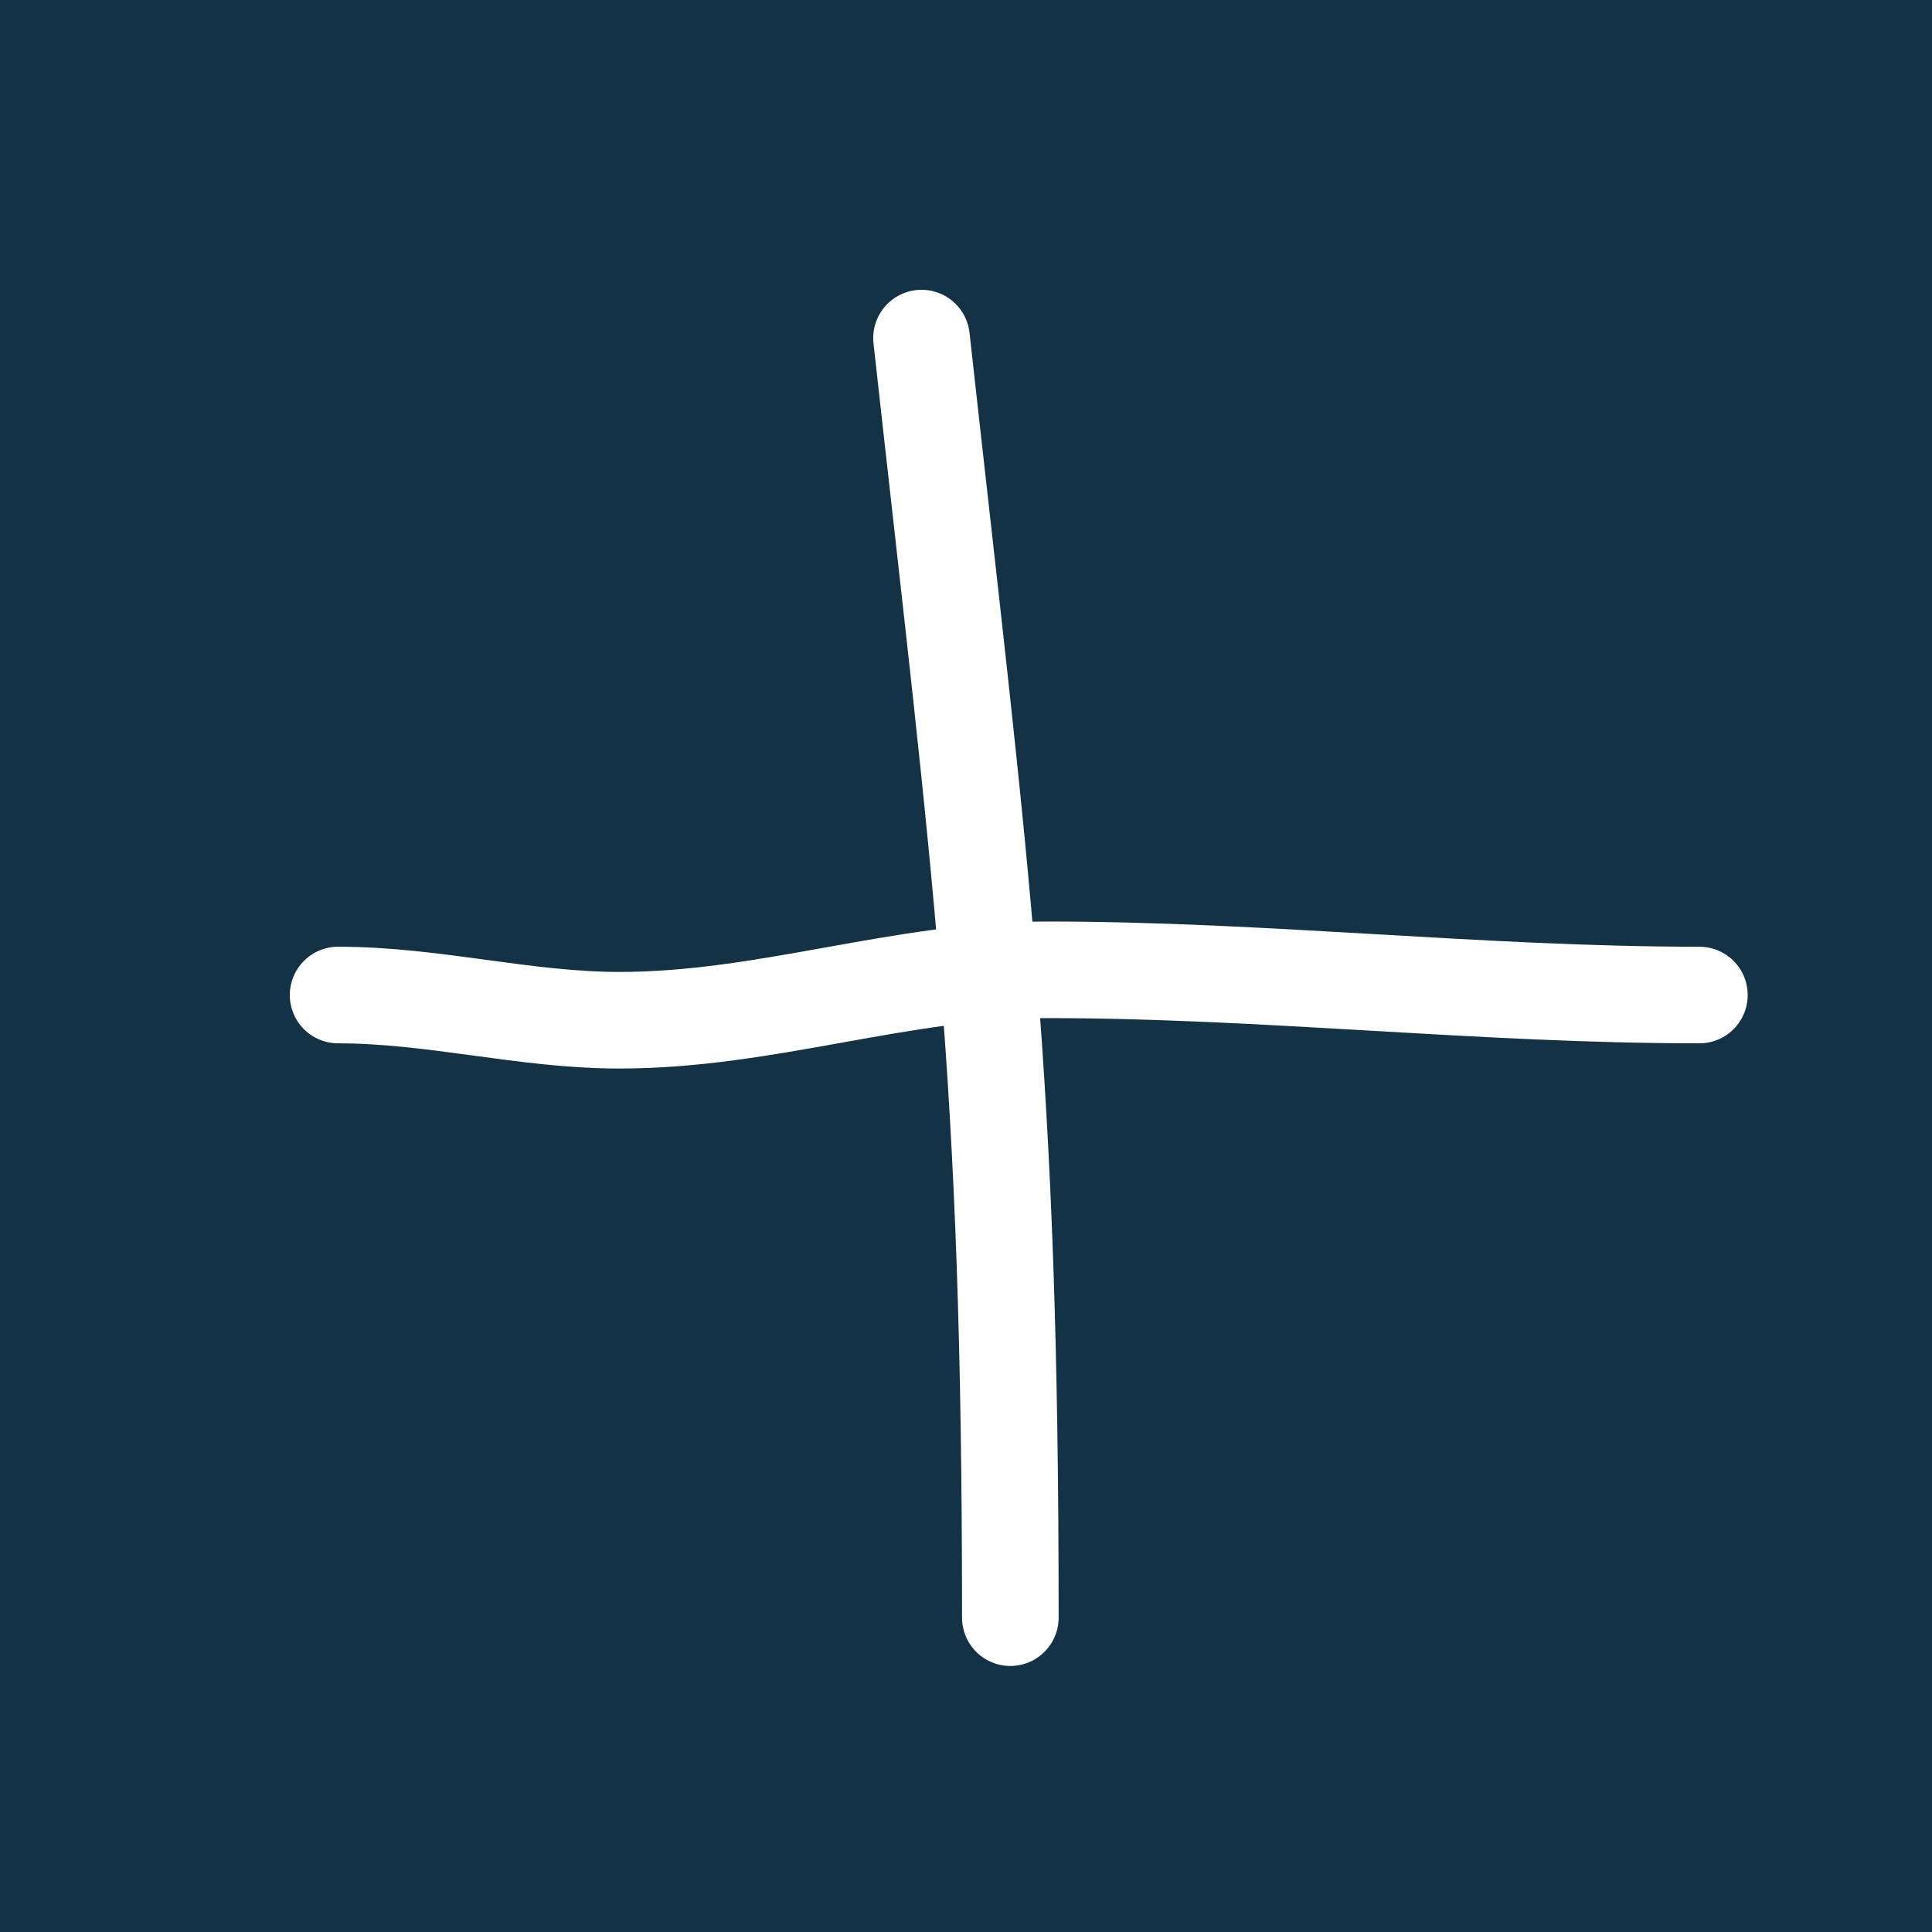
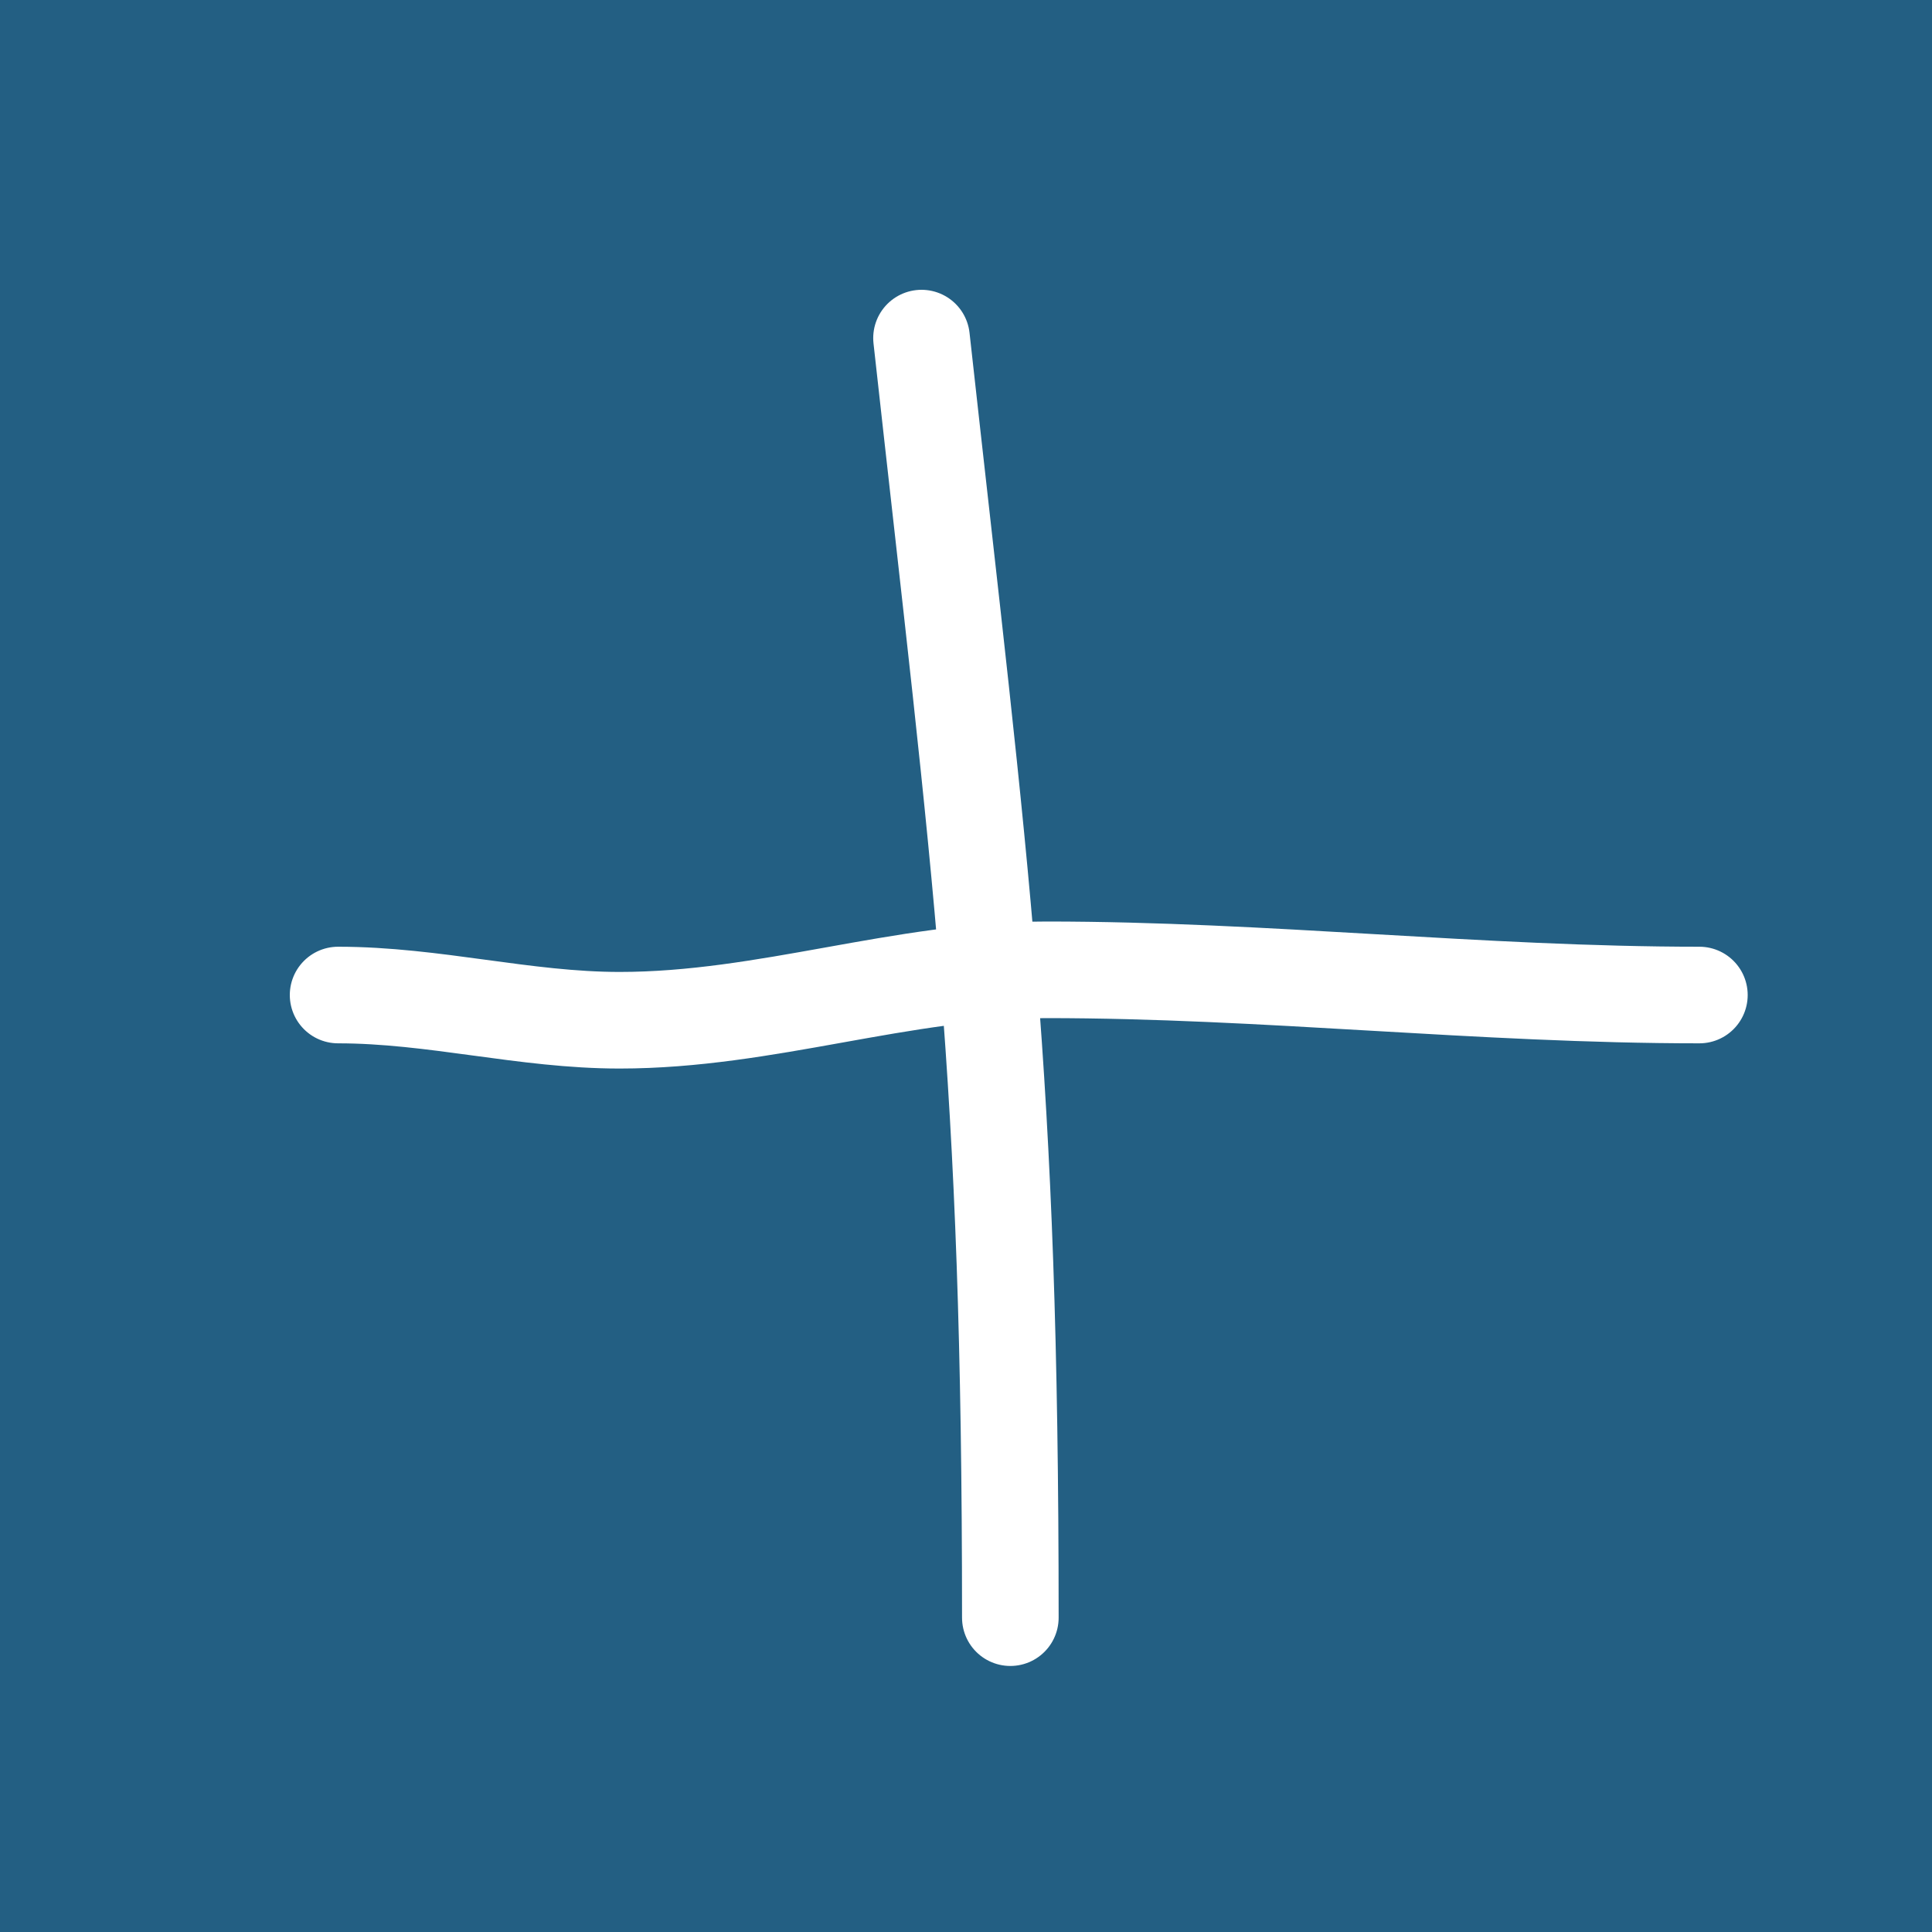
<svg xmlns="http://www.w3.org/2000/svg" width="40" height="40" viewBox="0 0 40 40" fill="none">
-   <rect width="40" height="40" fill="#133246" />
+   <rect width="40" height="40" fill="#235f83" />
  <path d="M19.079 7C20.325 18.266 20.918 22.136 20.918 33.492M7 20.601C8.987 20.601 10.858 21.123 12.828 21.123C15.871 21.123 18.665 20.079 21.672 20.079C26.178 20.079 30.649 20.601 35.184 20.601" stroke="white" stroke-width="2" stroke-linecap="round" />
</svg>
